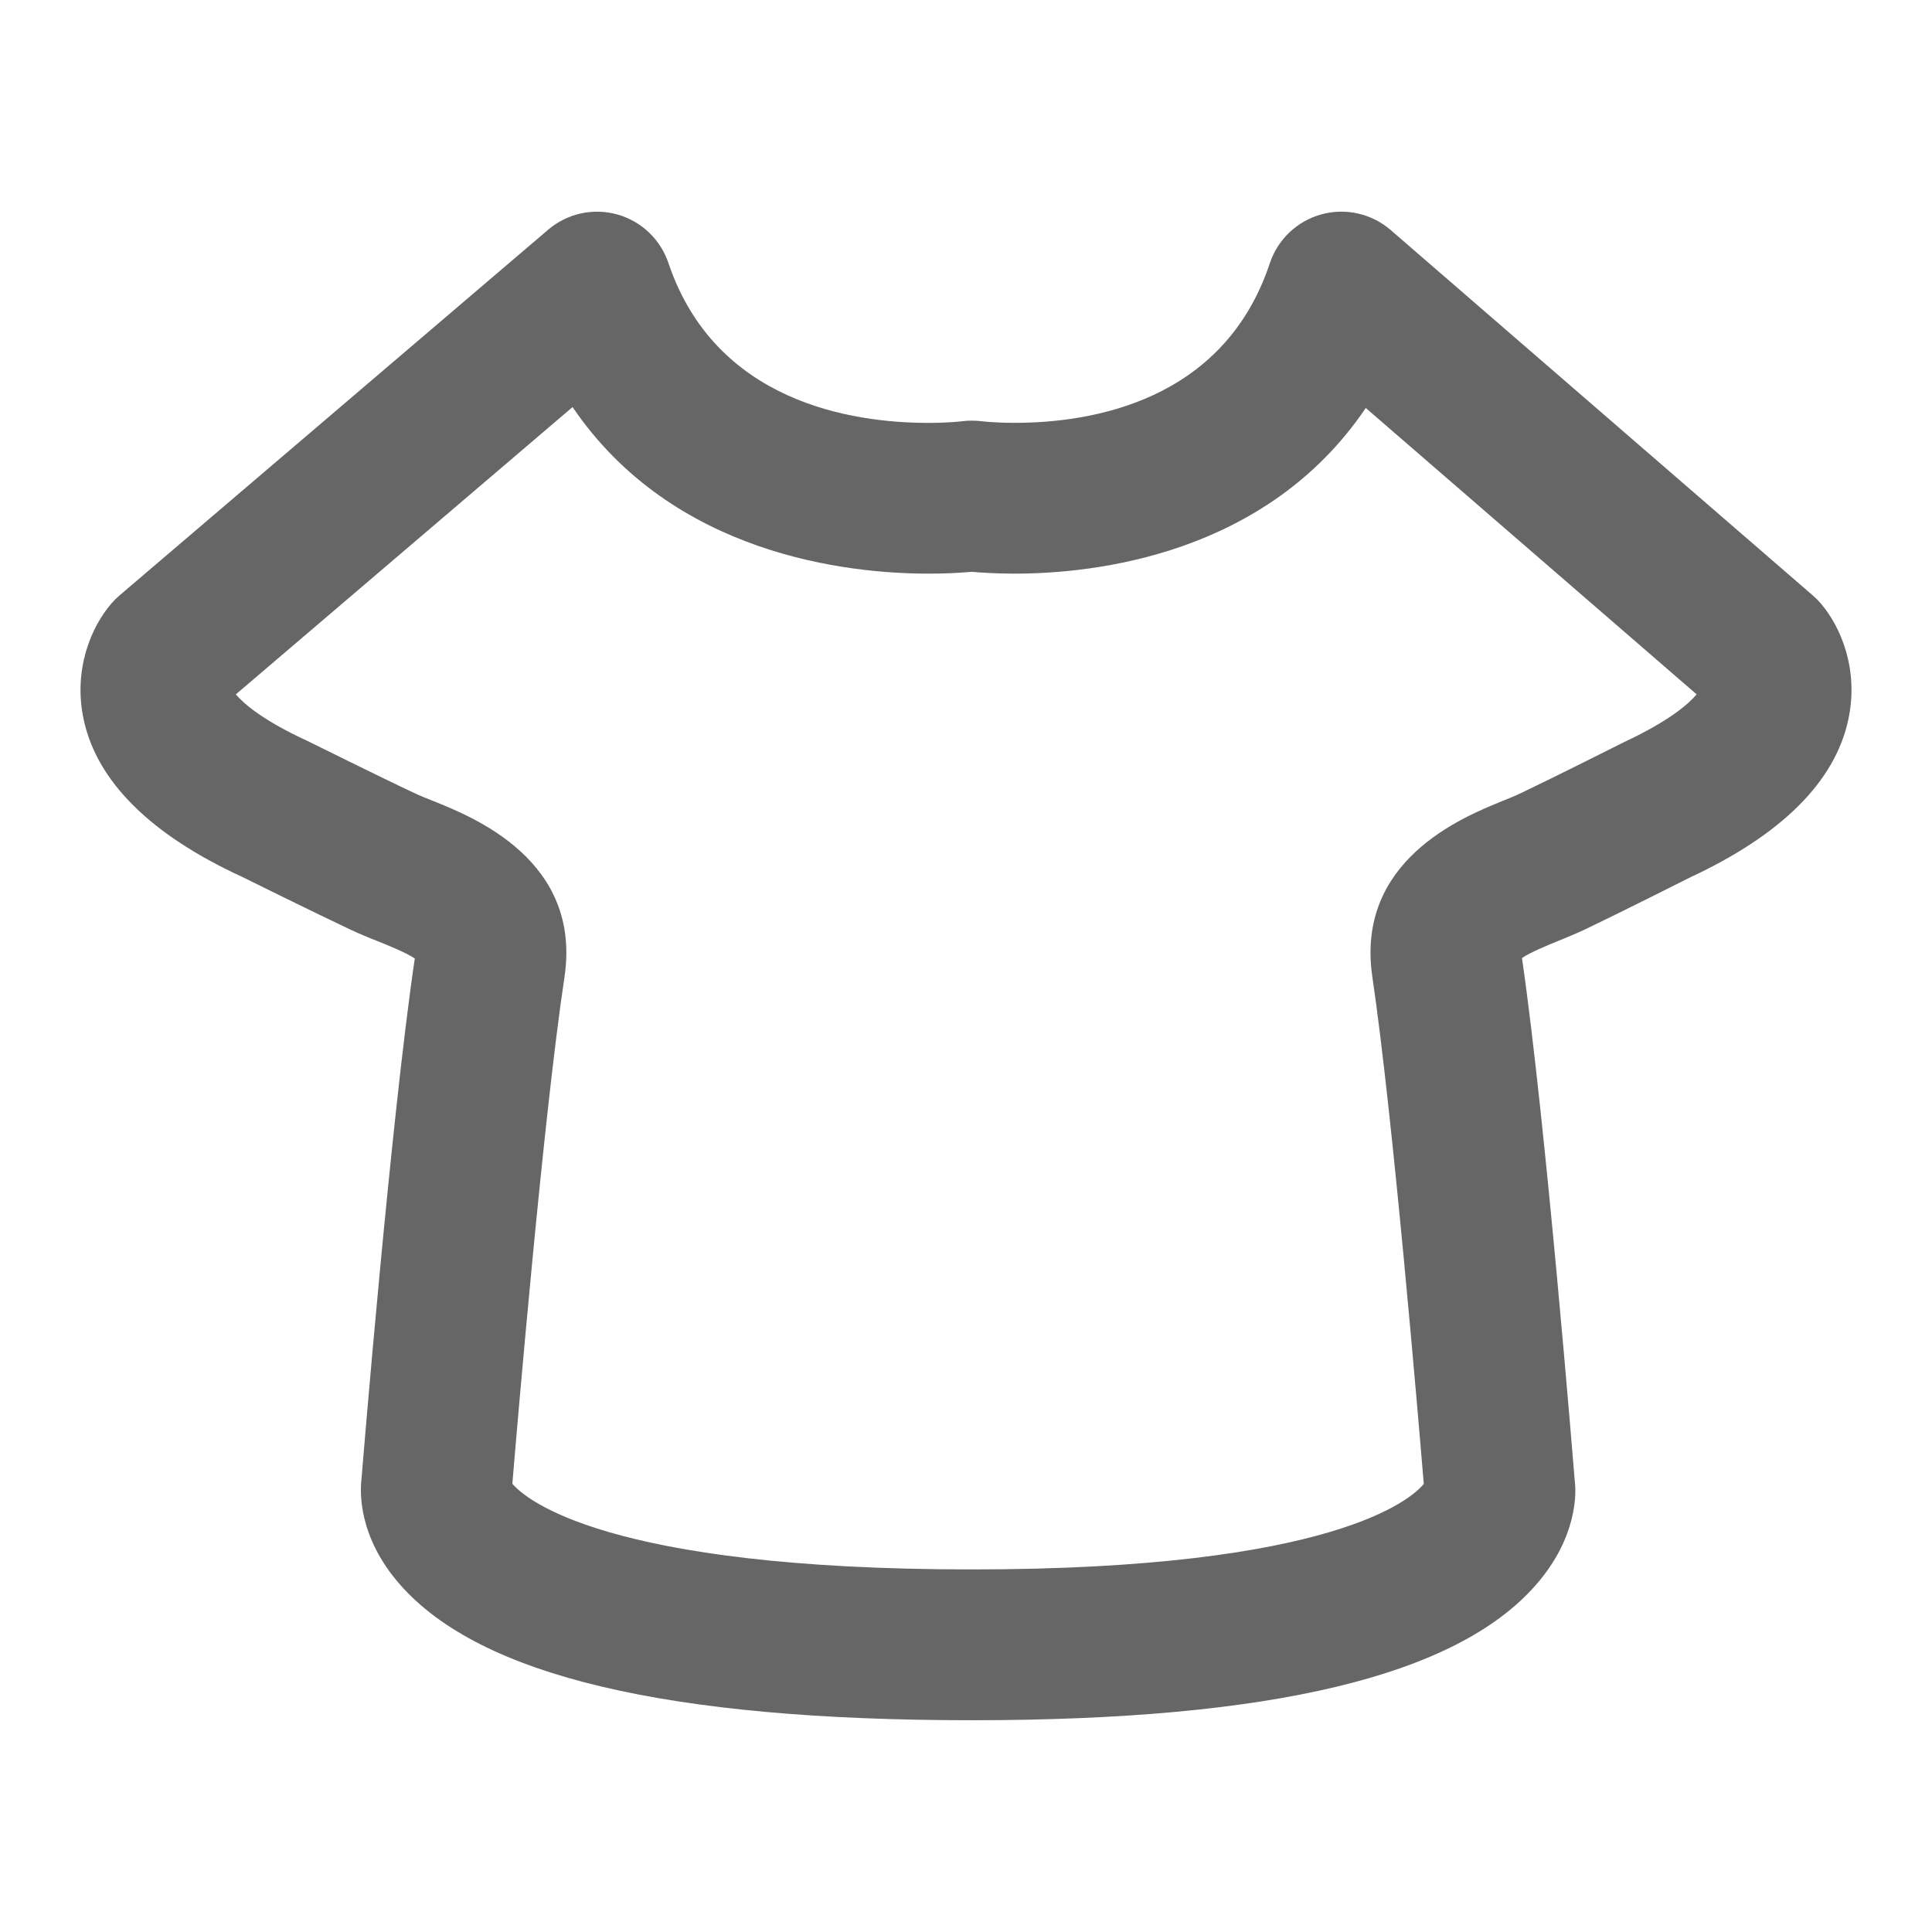
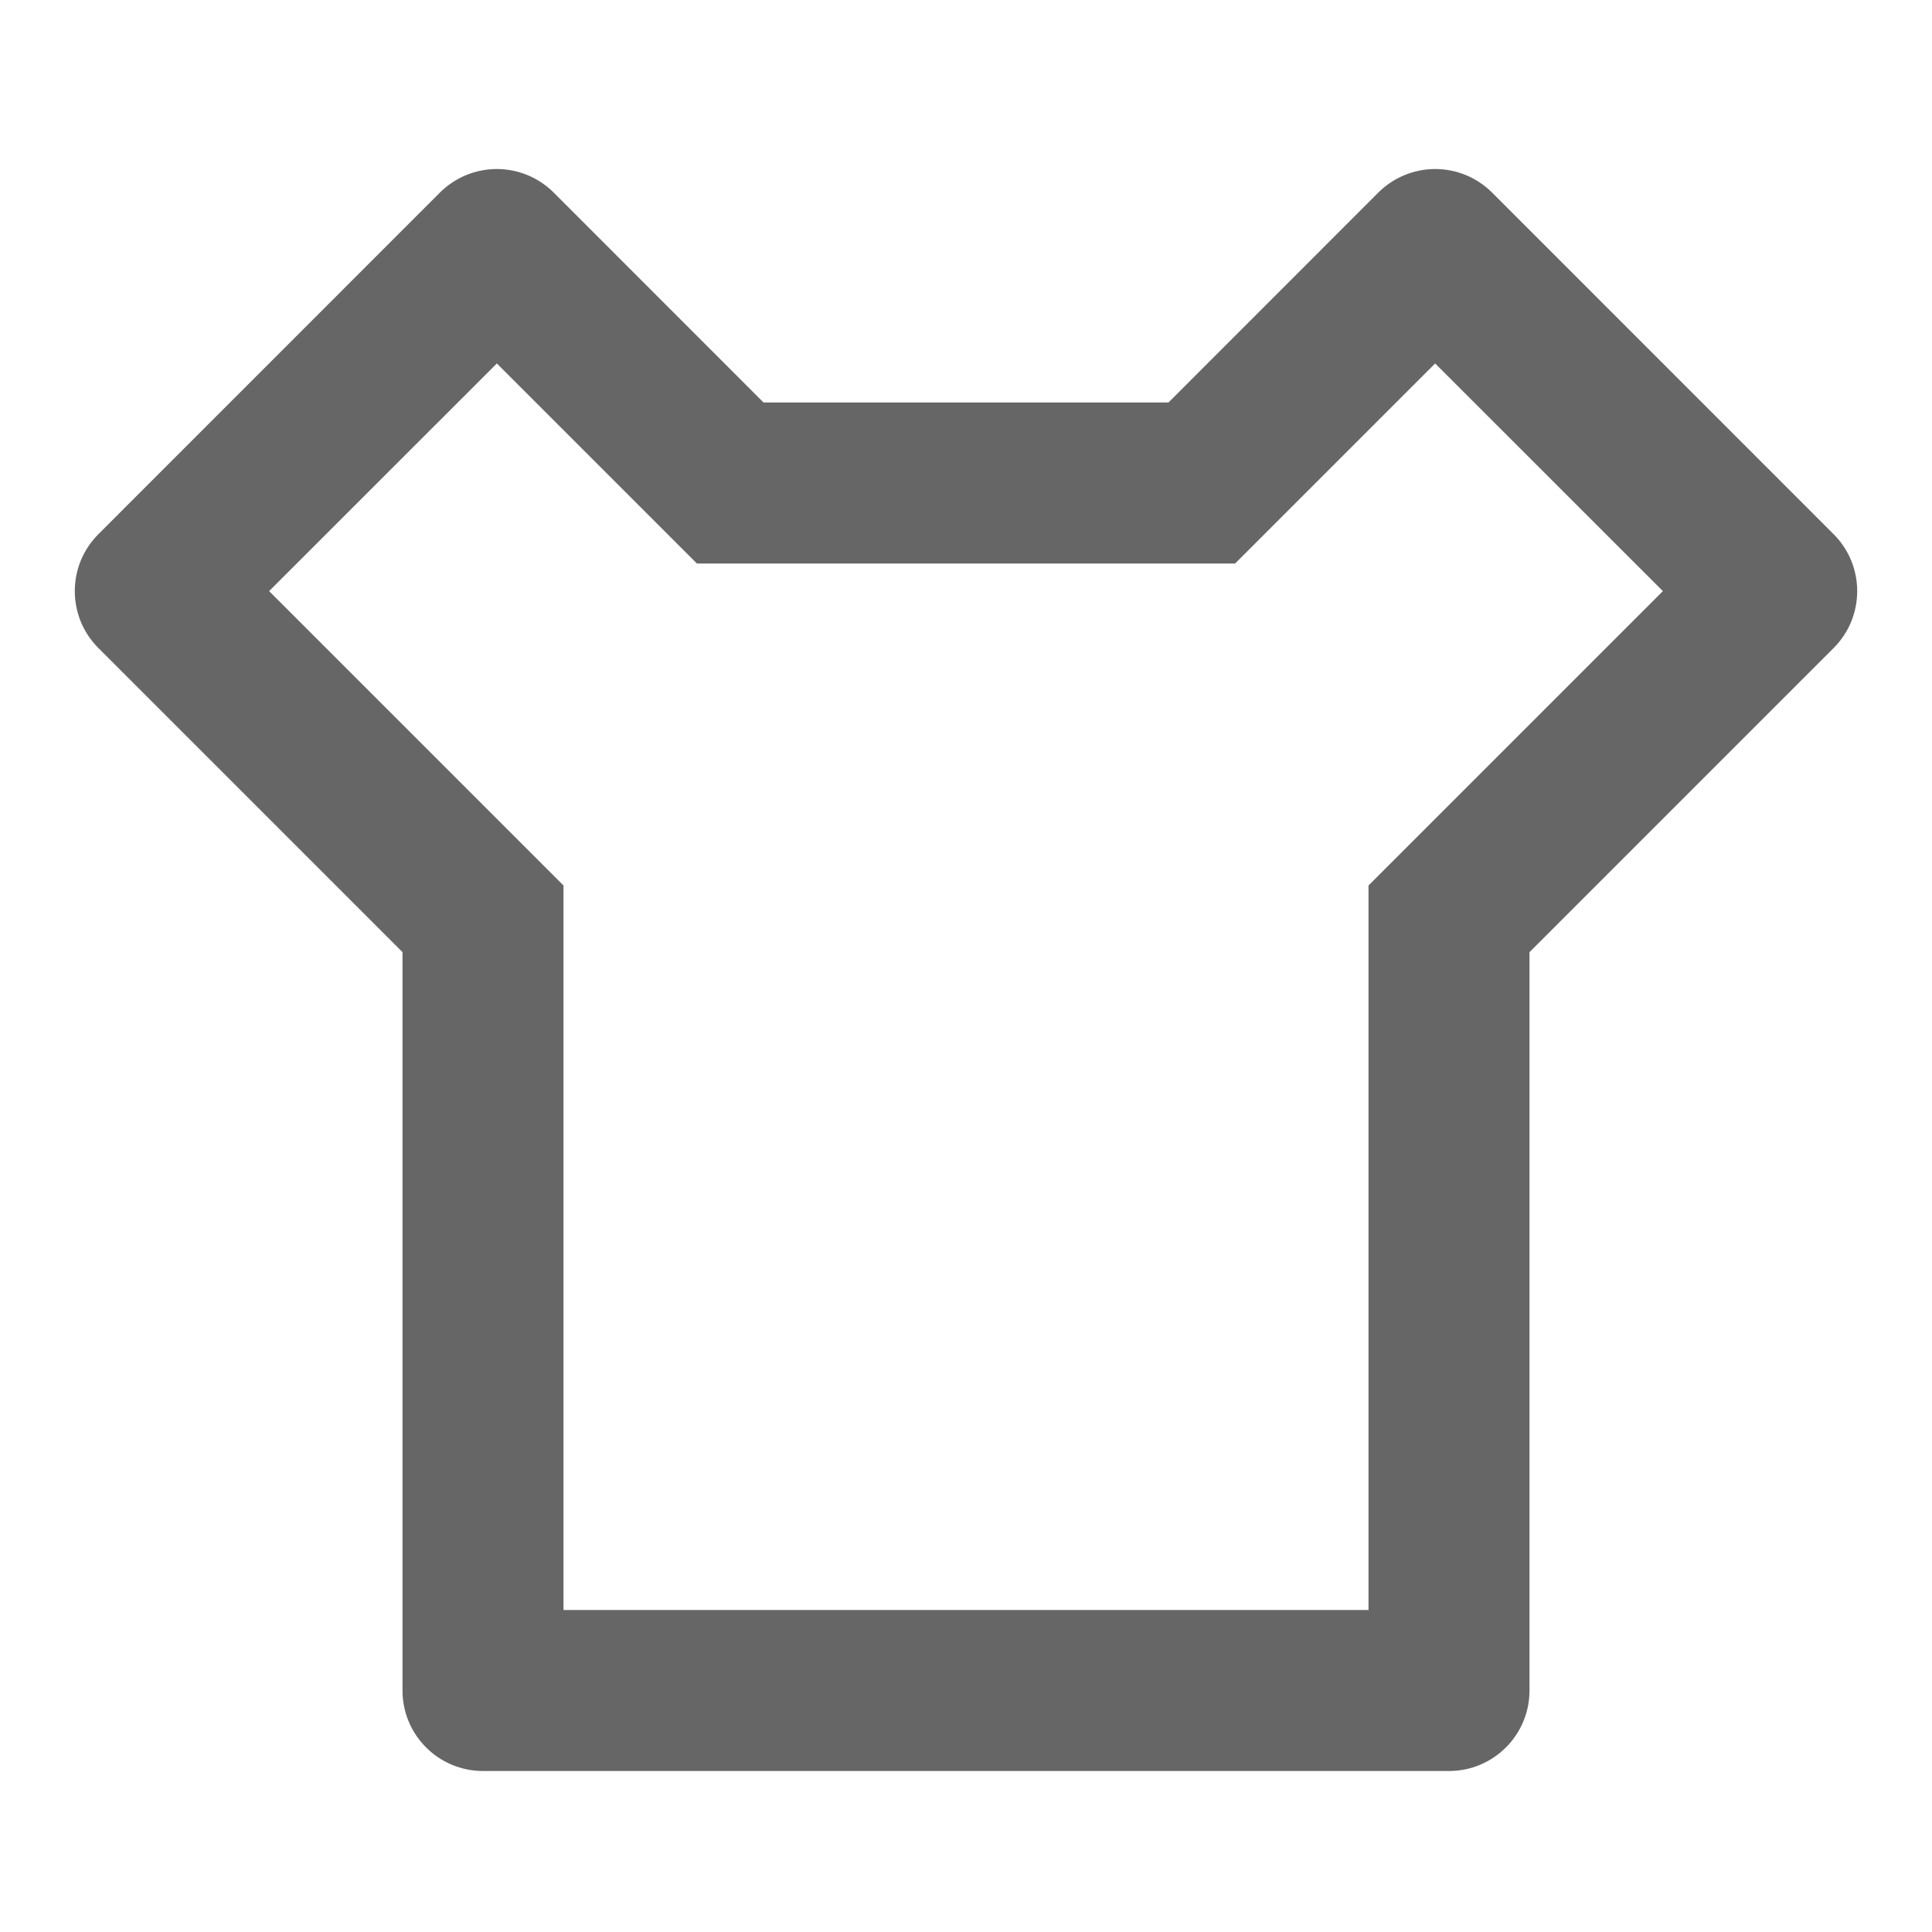
- <svg xmlns="http://www.w3.org/2000/svg" class="icon" viewBox="0 0 1024 1024" version="1.1" width="48" height="48">
-   <path d="M515.1 911.758c-161.393 0-260.494-23.495-302.99-71.794-22.442-25.486-21.333-49.521-20.48-56.291 0.455-6.03 15.53-189.924 28.217-275.655-4.608-3.13-14.393-7.054-20.053-9.33a229.831 229.831 0 0 1-13.881-5.888c-18.717-8.79-57.572-28.046-57.572-28.046-48.298-22.187-76.942-50.404-83.996-83.4-5.66-26.424 3.982-49.18 14.876-61.695a40.847 40.847 0 0 1 4.182-4.125L290.475 121.8a39.908 39.908 0 0 1 63.8 17.607c24.89 73.7 97.025 84.736 137.842 84.736 10.866 0 17.778-0.853 17.835-0.882a42.264 42.264 0 0 1 10.553 0.029s6.77 0.825 17.266 0.825c40.021 0 110.79-10.98 135.253-84.566a39.964 39.964 0 0 1 64.085-17.607L960.91 315.676a37.898 37.898 0 0 1 4.125 4.153c10.78 12.516 20.28 35.3 14.592 61.64-7.055 32.824-35.3 60.984-83.94 83.626 0 0.029-37.49 18.887-55.694 27.563-4.096 1.934-8.761 3.868-13.71 5.888-5.519 2.247-15.104 6.144-19.599 9.244 12.573 86.471 27.392 269.881 28.018 277.703 0.683 5.007 1.735 29.184-20.878 54.813-42.325 48.1-140.032 71.452-298.724 71.452zM271.56 786.404c6.712 7.936 48.952 45.425 243.54 45.425 192.228 0 233.188-37.575 239.531-45.312-2.987-35.925-16.384-195.242-27.25-268.686-9.102-61.582 47.531-84.594 68.836-93.24 3.413-1.395 6.656-2.675 9.472-4.011 17.92-8.534 55.097-27.25 55.154-27.279 24.462-11.434 34.474-20.565 38.4-25.287l-175.36-151.78c-52.793 78.194-144.356 87.809-186.084 87.809-9.927 0-17.835-0.54-22.699-0.967a255.602 255.602 0 0 1-22.983 0.967c-42.325 0-135.253-9.671-188.643-88.292l-178.49 152.292c4.068 4.75 14.11 13.71 37.832 24.604 1.138 0.54 38.855 19.285 57.06 27.819 2.872 1.337 6.172 2.645 9.642 4.039 21.59 8.647 78.905 31.602 69.66 93.411-11.178 74.24-24.945 236.345-27.619 268.488z" fill="#666666" />
+ <svg xmlns="http://www.w3.org/2000/svg" viewBox="0 0 24 24" width="16" height="16">
+   <path fill="none" d="M0 0h24v24H0z" />
+   <path d="M14.515 5l2.606-2.607a1 1 0 0 1 1.415 0l4.242 4.243a1 1 0 0 1 0 1.414L19 11.828V21a1 1 0 0 1-1 1H6a1 1 0 0 1-1-1v-9.172L1.222 8.05a1 1 0 0 1 0-1.414l4.242-4.243a1 1 0 0 1 1.415 0L9.485 5h5.03zm.828 2H8.657L6.172 4.515 3.343 7.343 7 11v9h10v-9l3.657-3.657-2.829-2.828L15.343 7z" fill="rgba(102,102,102,1)" />
</svg>
